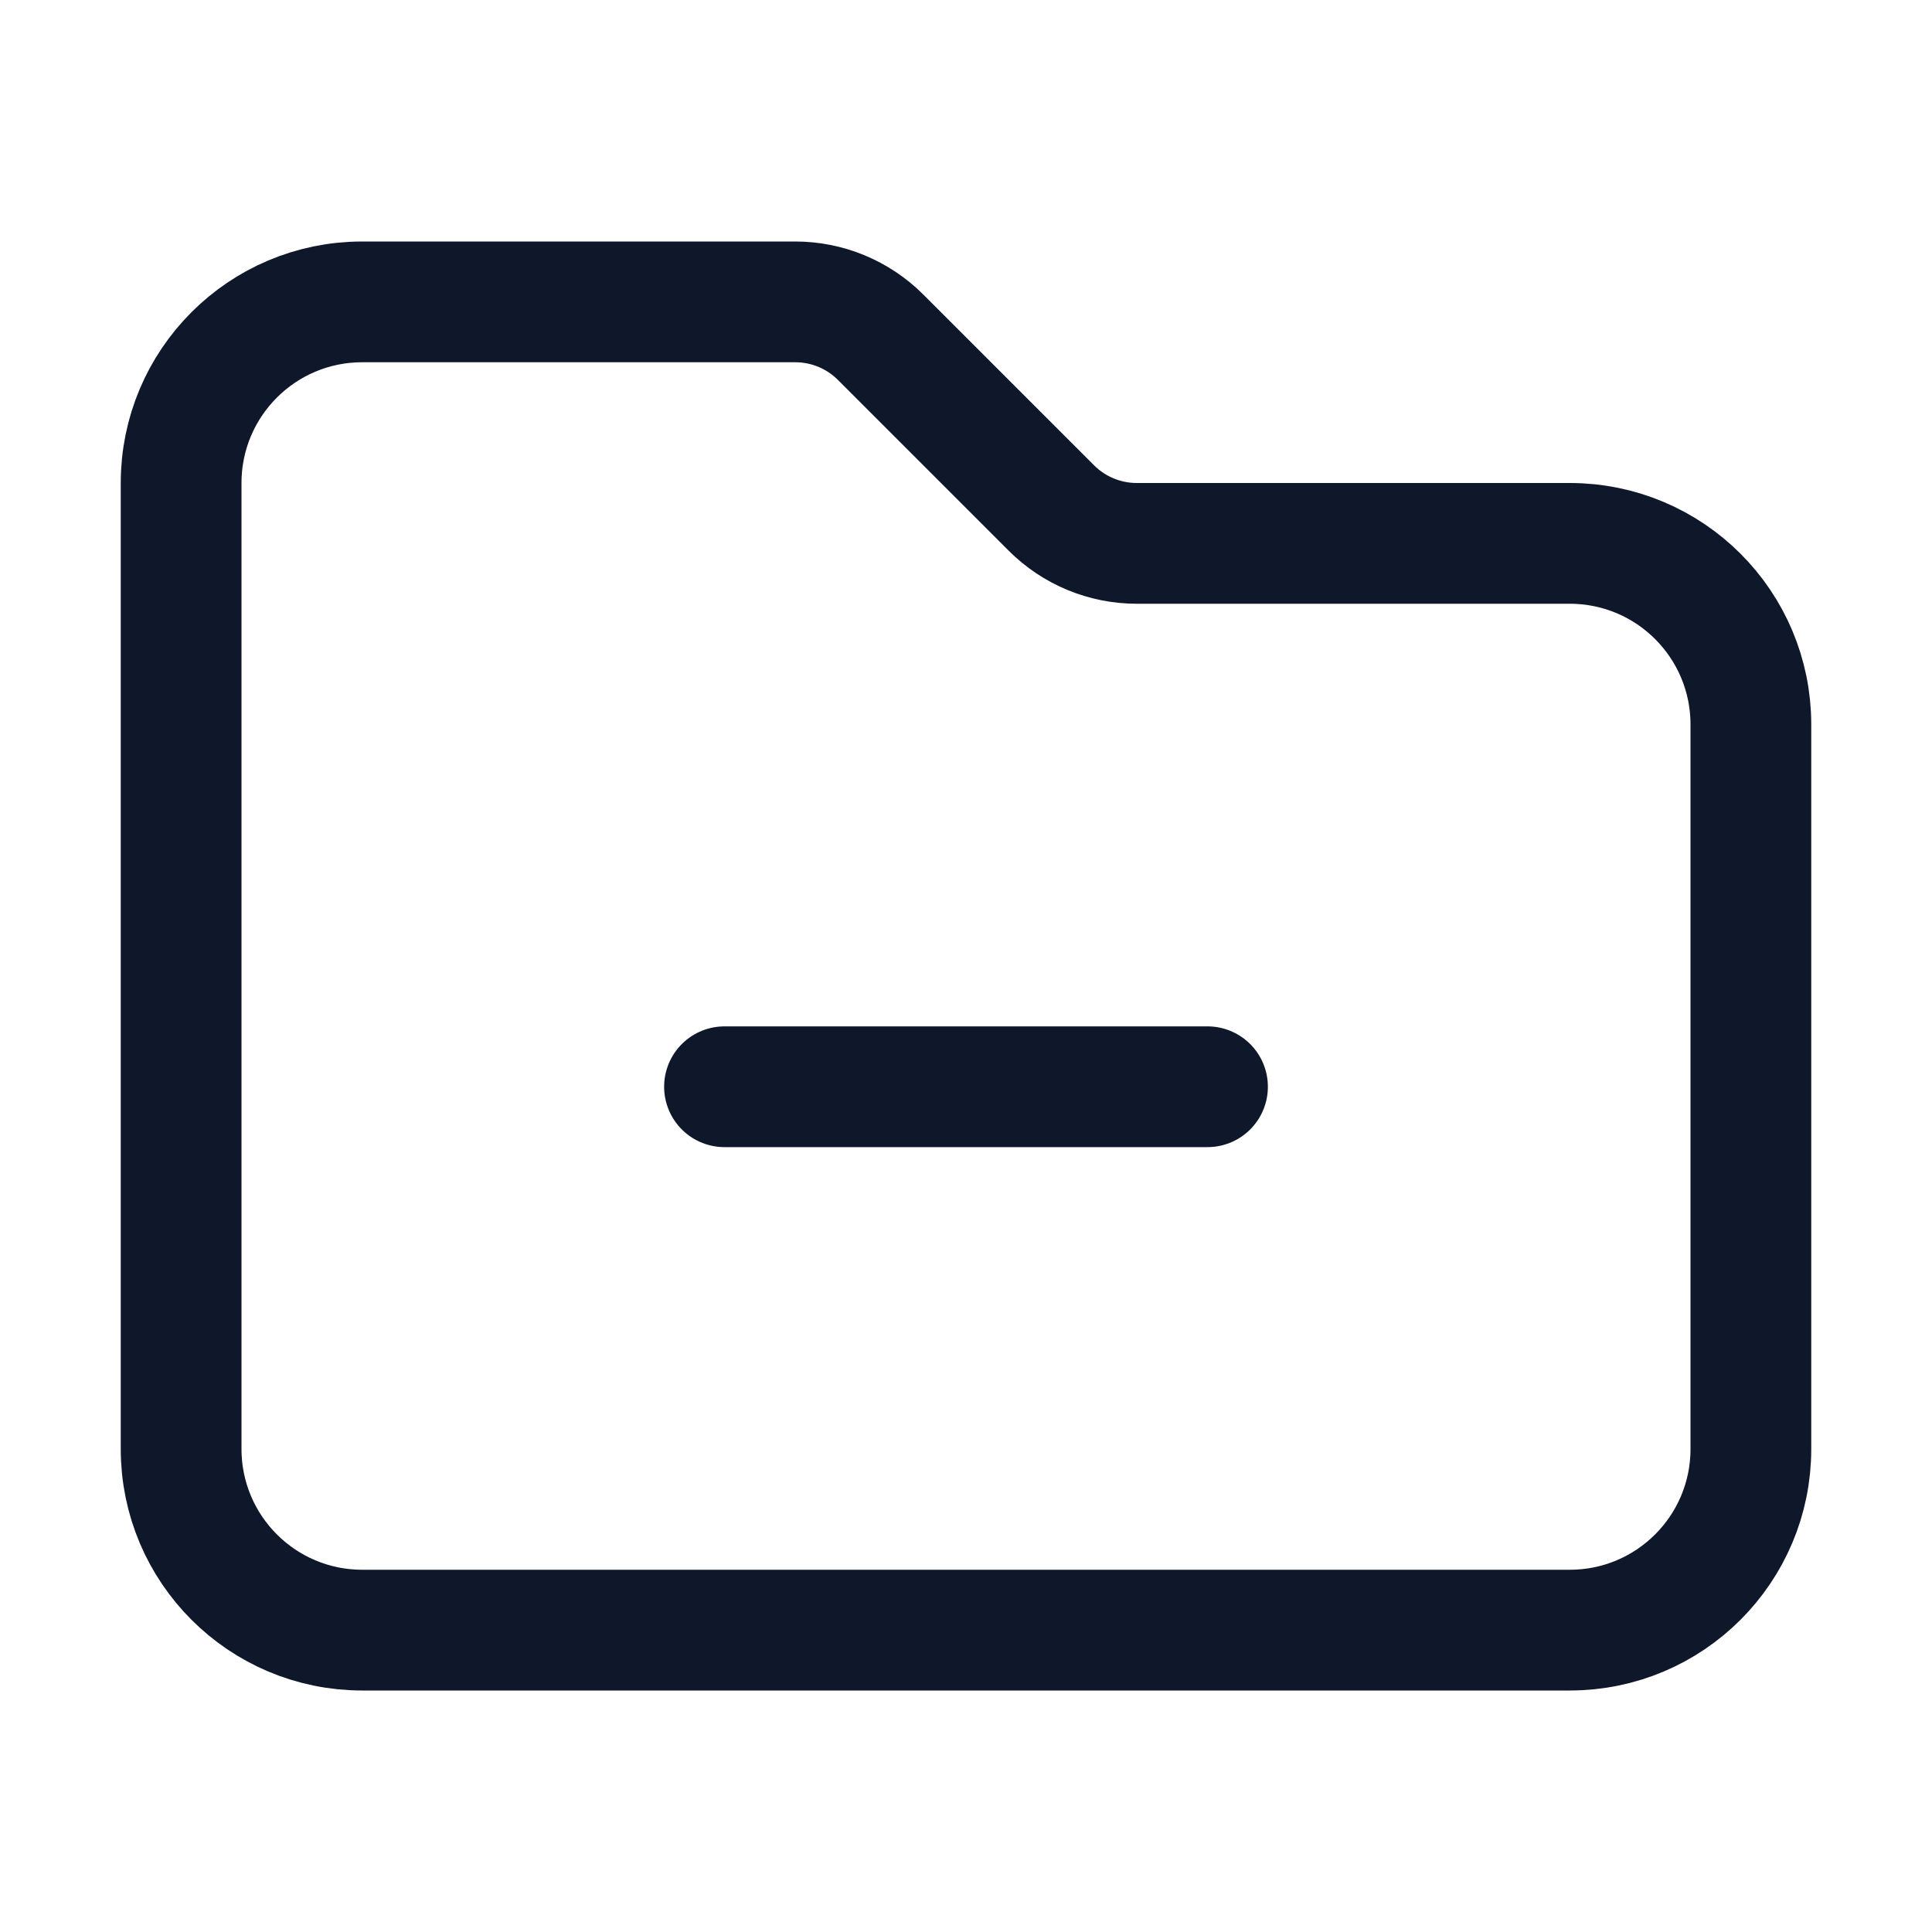
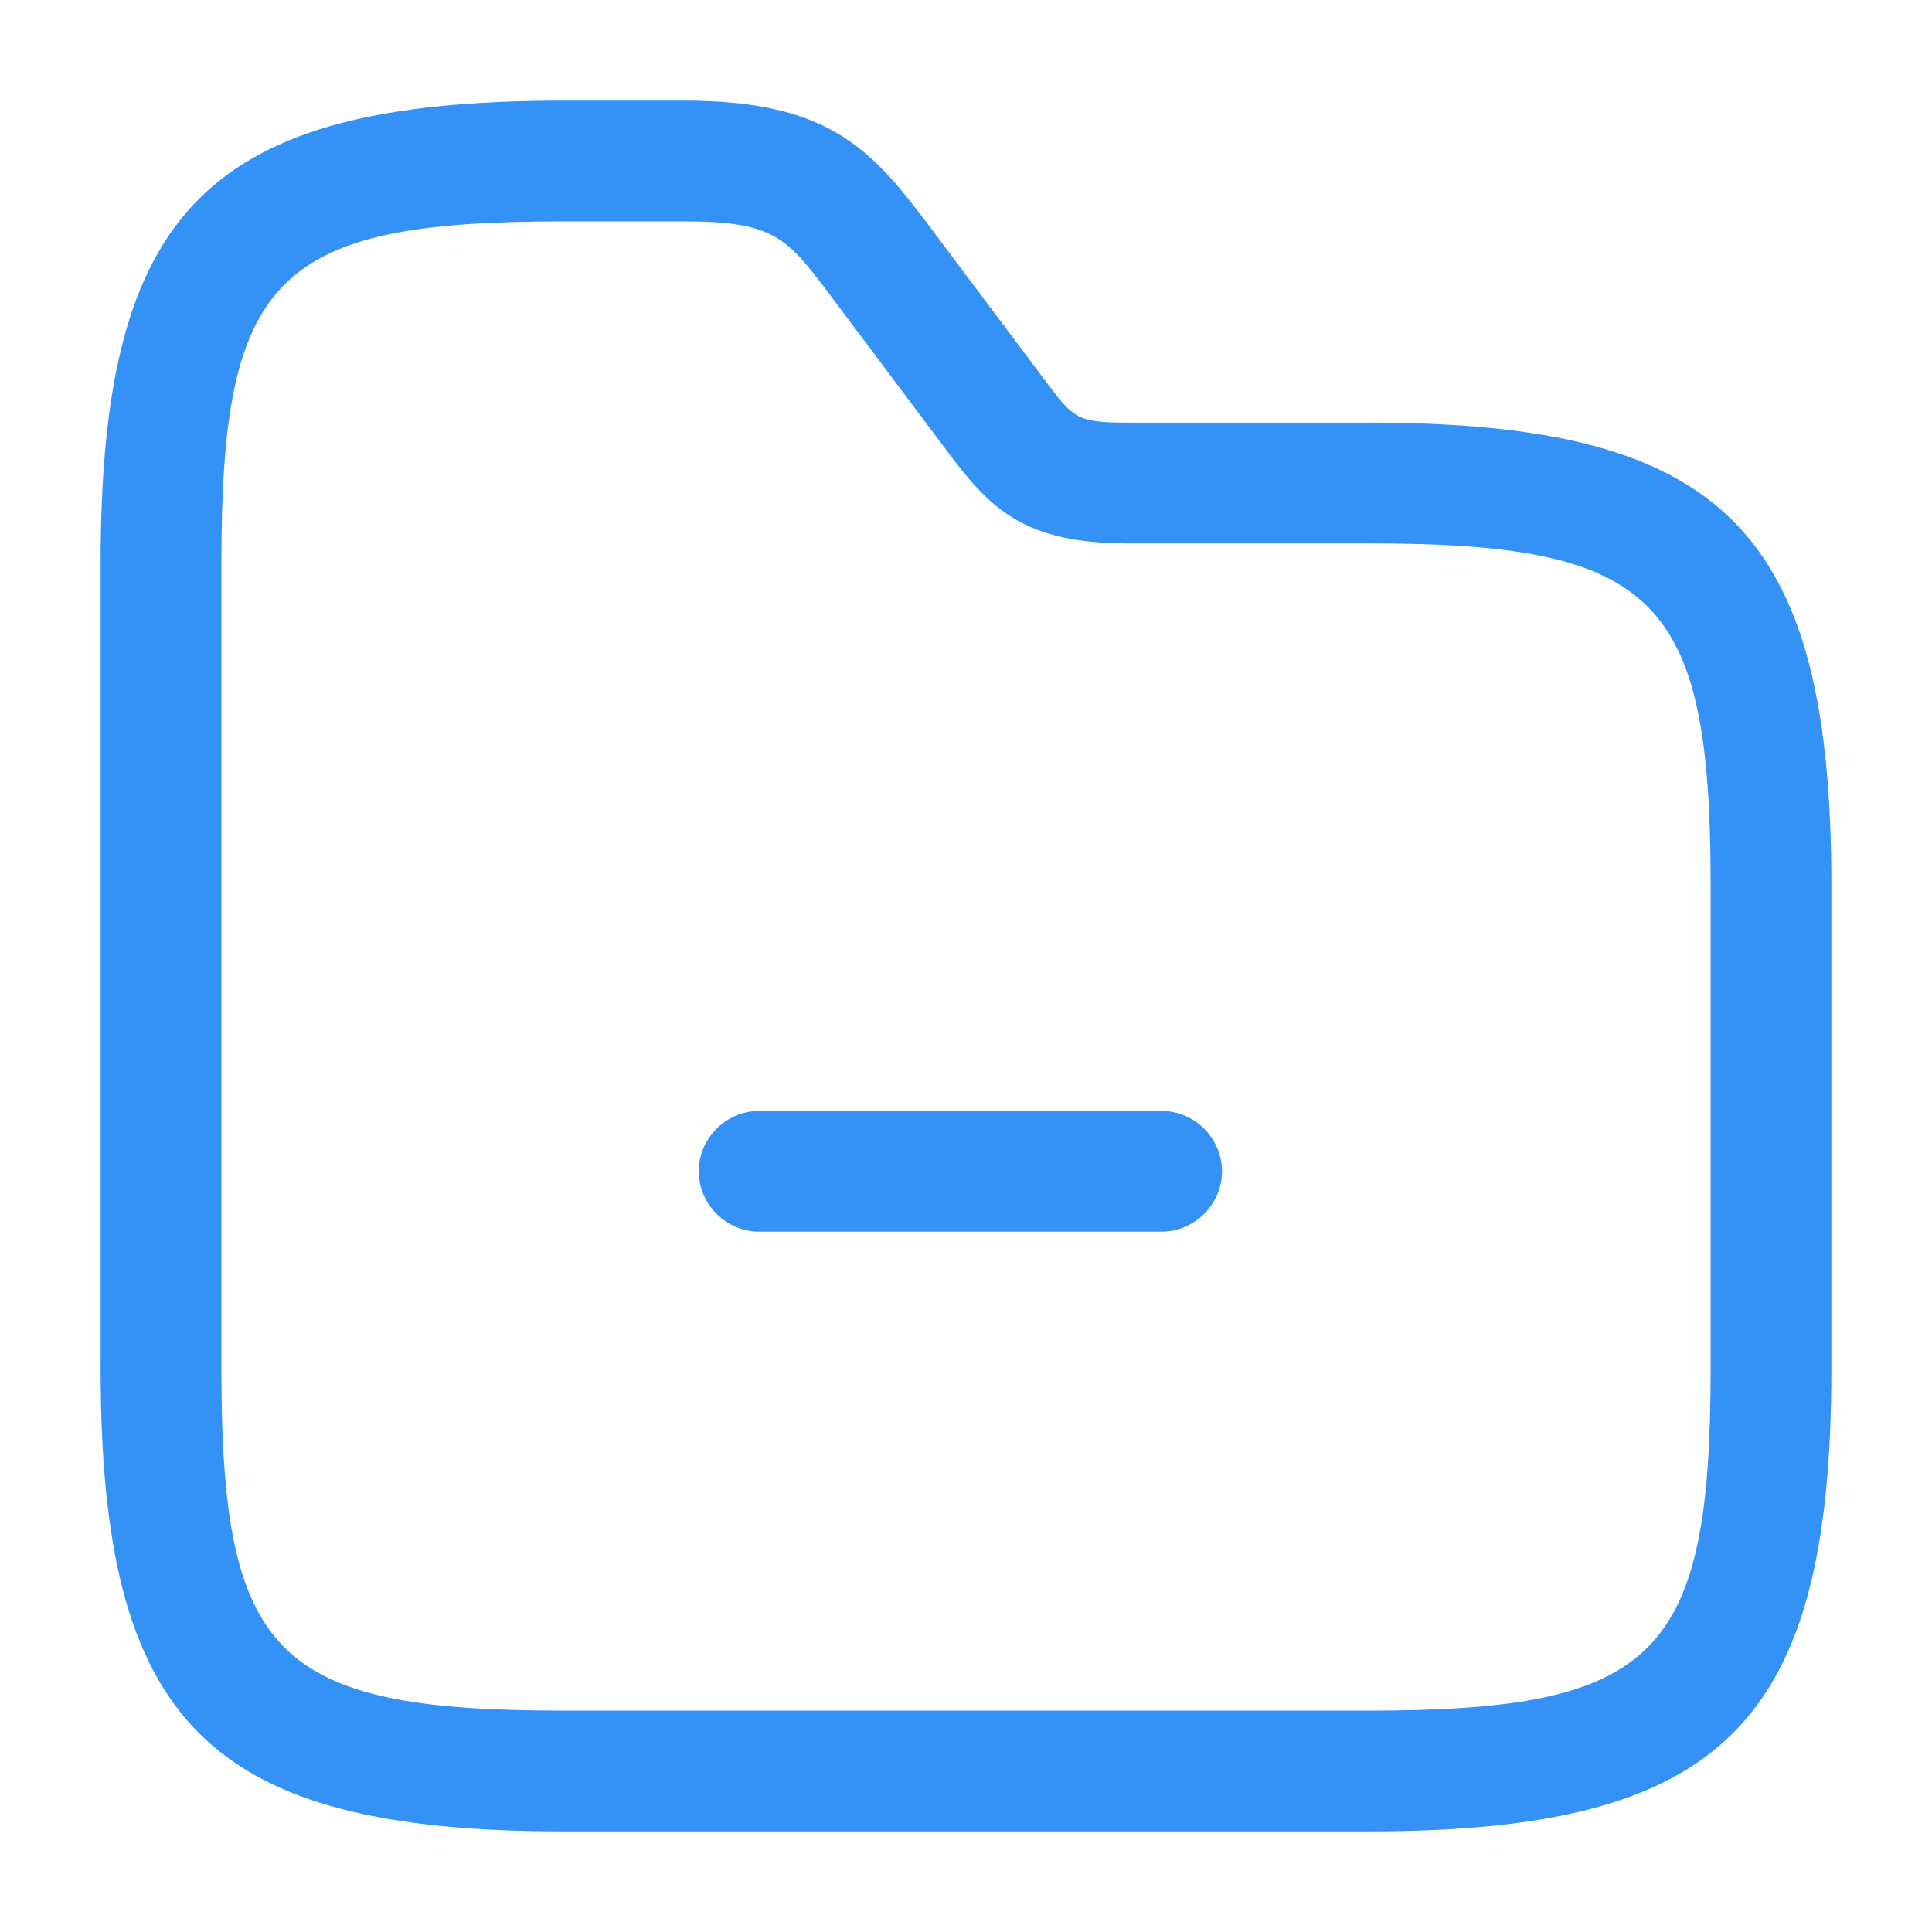
<svg xmlns="http://www.w3.org/2000/svg" width="24" height="24" viewBox="0 0 24 24" fill="none">
-   <path d="M15 13.5H9M13.061 6.311L10.939 4.189C10.658 3.908 10.277 3.75 9.879 3.75H4.5C3.257 3.75 2.25 4.757 2.25 6V18C2.25 19.243 3.257 20.25 4.5 20.25H19.5C20.743 20.25 21.75 19.243 21.75 18V9C21.75 7.757 20.743 6.75 19.5 6.75H14.121C13.723 6.75 13.342 6.592 13.061 6.311Z" stroke="#0F172A" stroke-width="1.5" stroke-linecap="round" stroke-linejoin="round" />
+   <path d="M14.43 15.3H9.43C9.02 15.3 8.68 14.96 8.68 14.55C8.68 14.14 9.02 13.8 9.43 13.8H14.43C14.84 13.8 15.18 14.14 15.18 14.55C15.18 14.96 14.84 15.3 14.43 15.3Z" fill="#3492F7" />
+   <path d="M17 22.75H7C2.59 22.75 1.25 21.41 1.25 17V7C1.25 2.59 2.59 1.25 7 1.25H8.5C10.25 1.25 10.8 1.82 11.5 2.75L13 4.75C13.33 5.19 13.38 5.25 14 5.25H17C21.41 5.25 22.75 6.59 22.75 11V17C22.75 21.41 21.41 22.75 17 22.75ZM7 2.75C3.42 2.75 2.75 3.43 2.75 7V17C2.75 20.57 3.42 21.25 7 21.25H17C20.58 21.25 21.25 20.57 21.25 17V11C21.25 7.43 20.58 6.75 17 6.75H14C12.72 6.75 12.3 6.31 11.8 5.65L10.3 3.65C9.78 2.96 9.62 2.75 8.5 2.75H7Z" fill="#3492F7" />
</svg>
